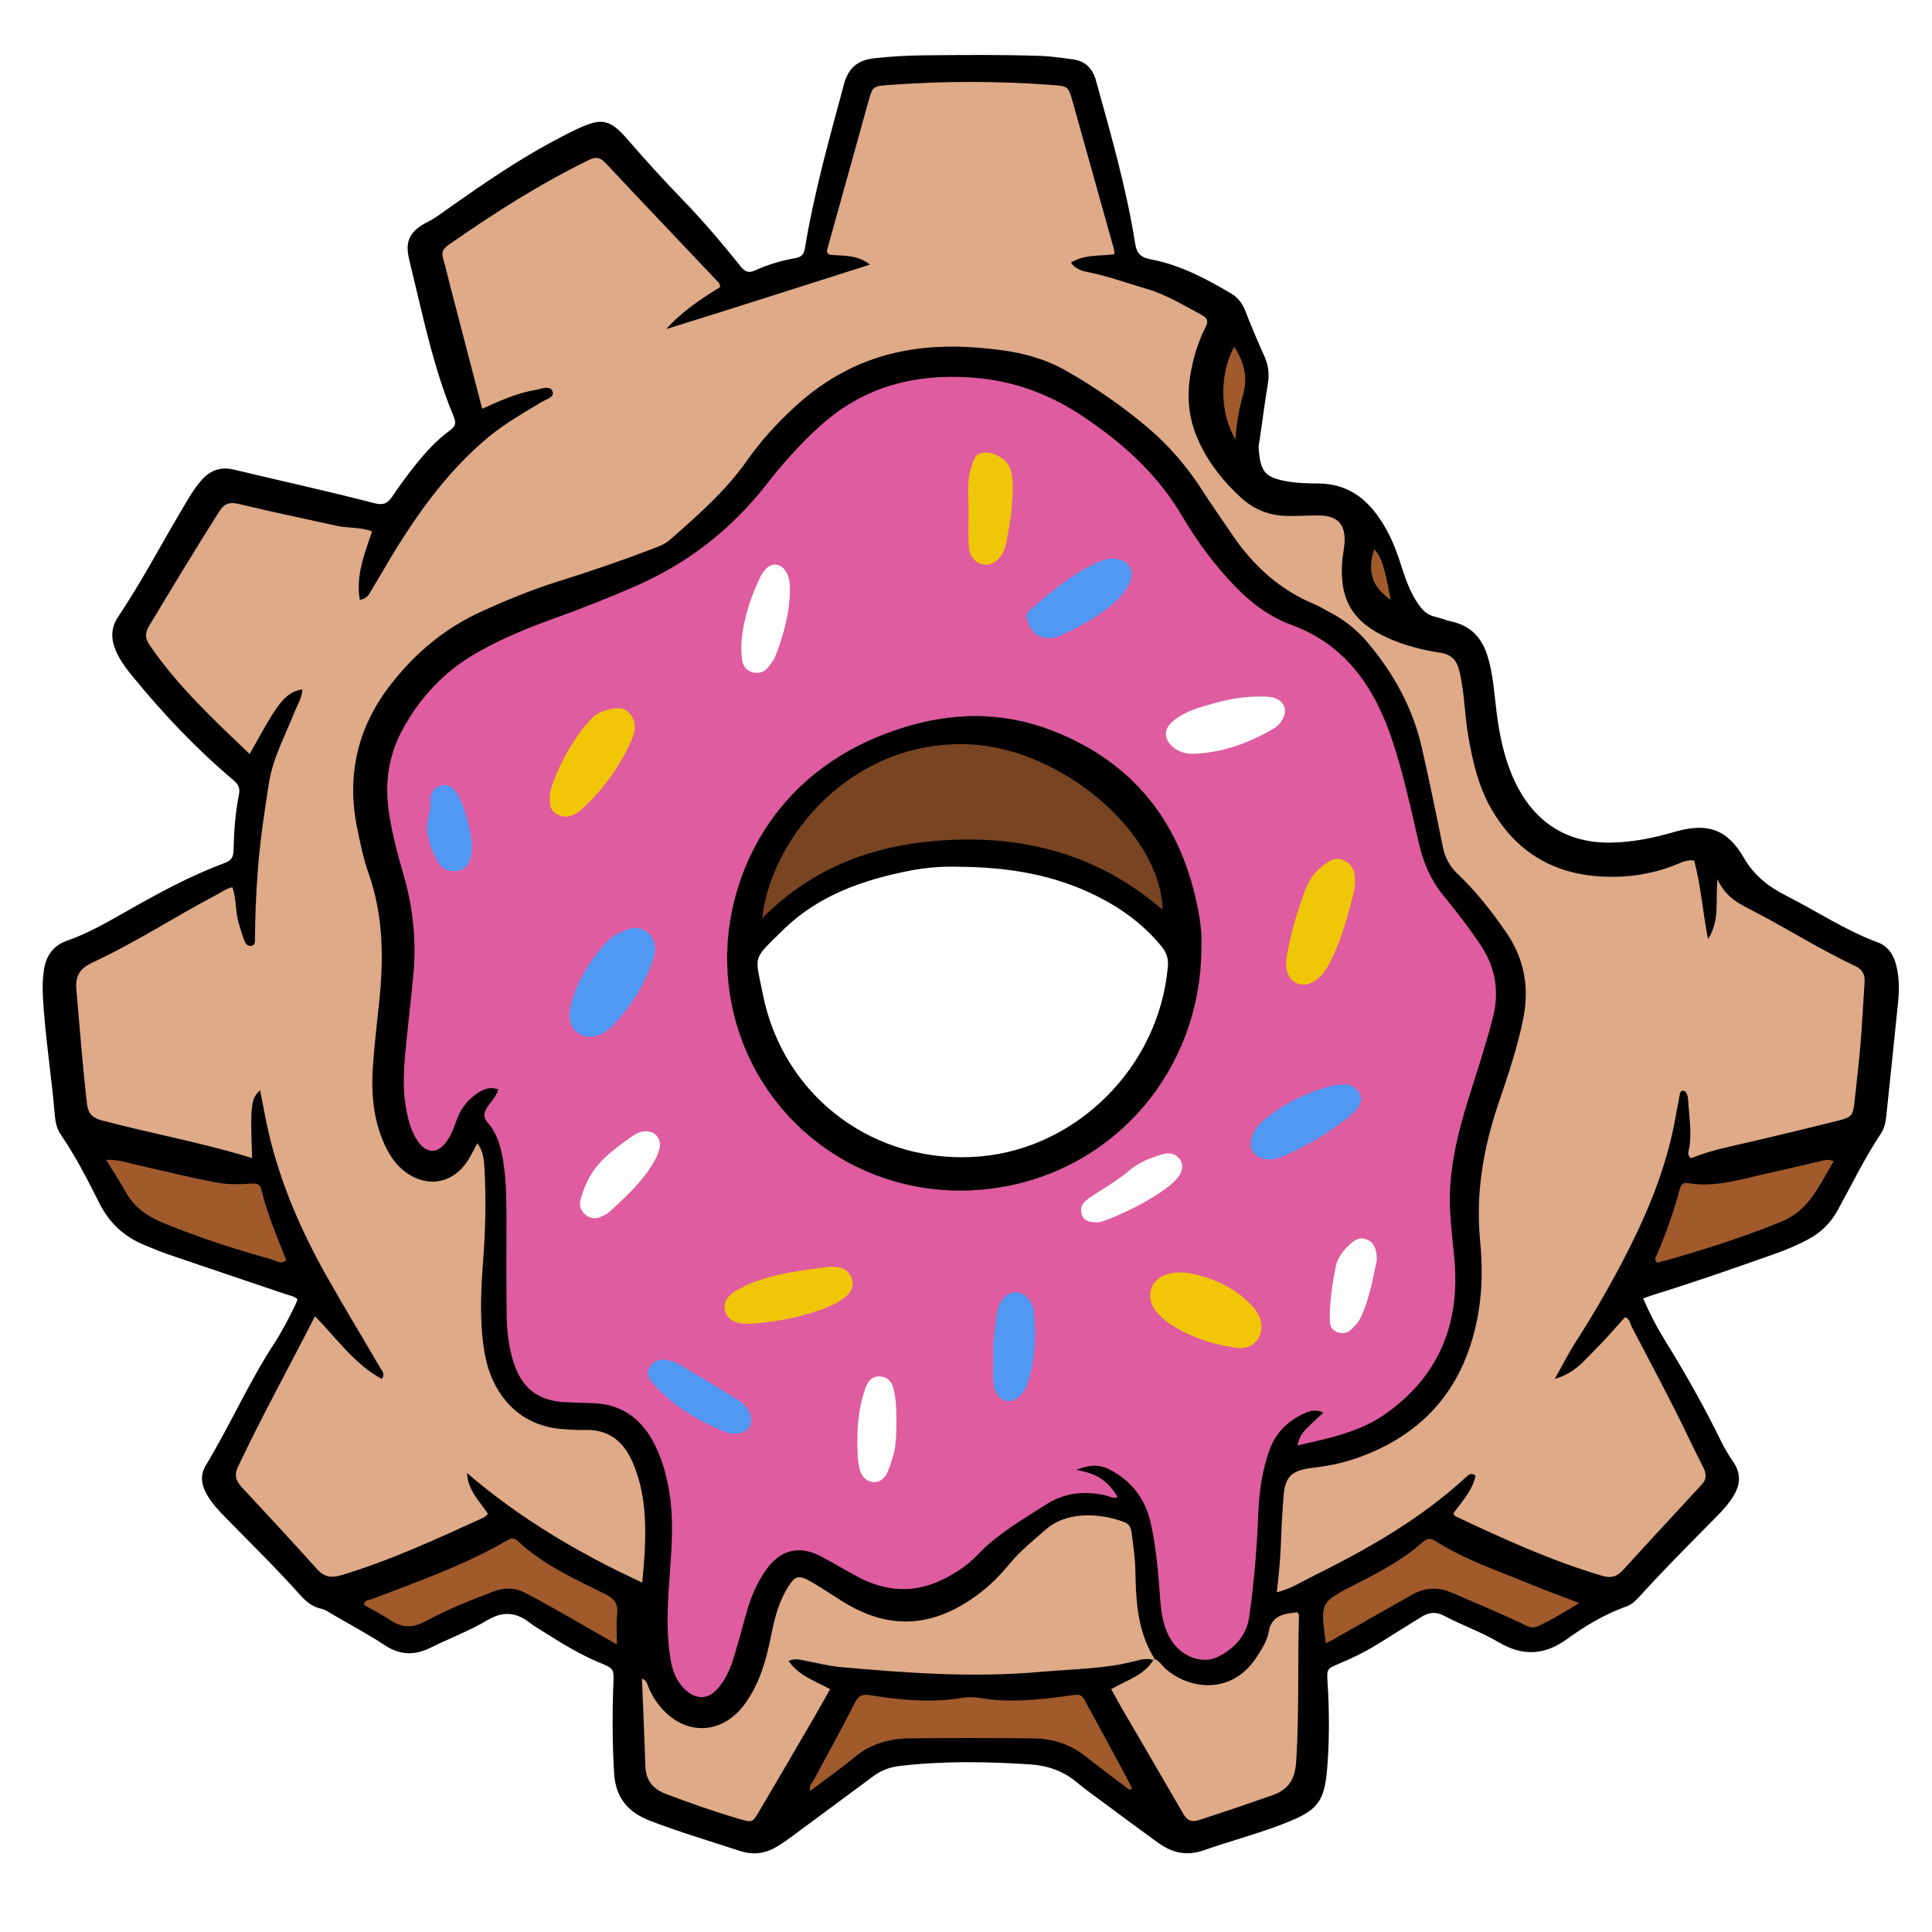
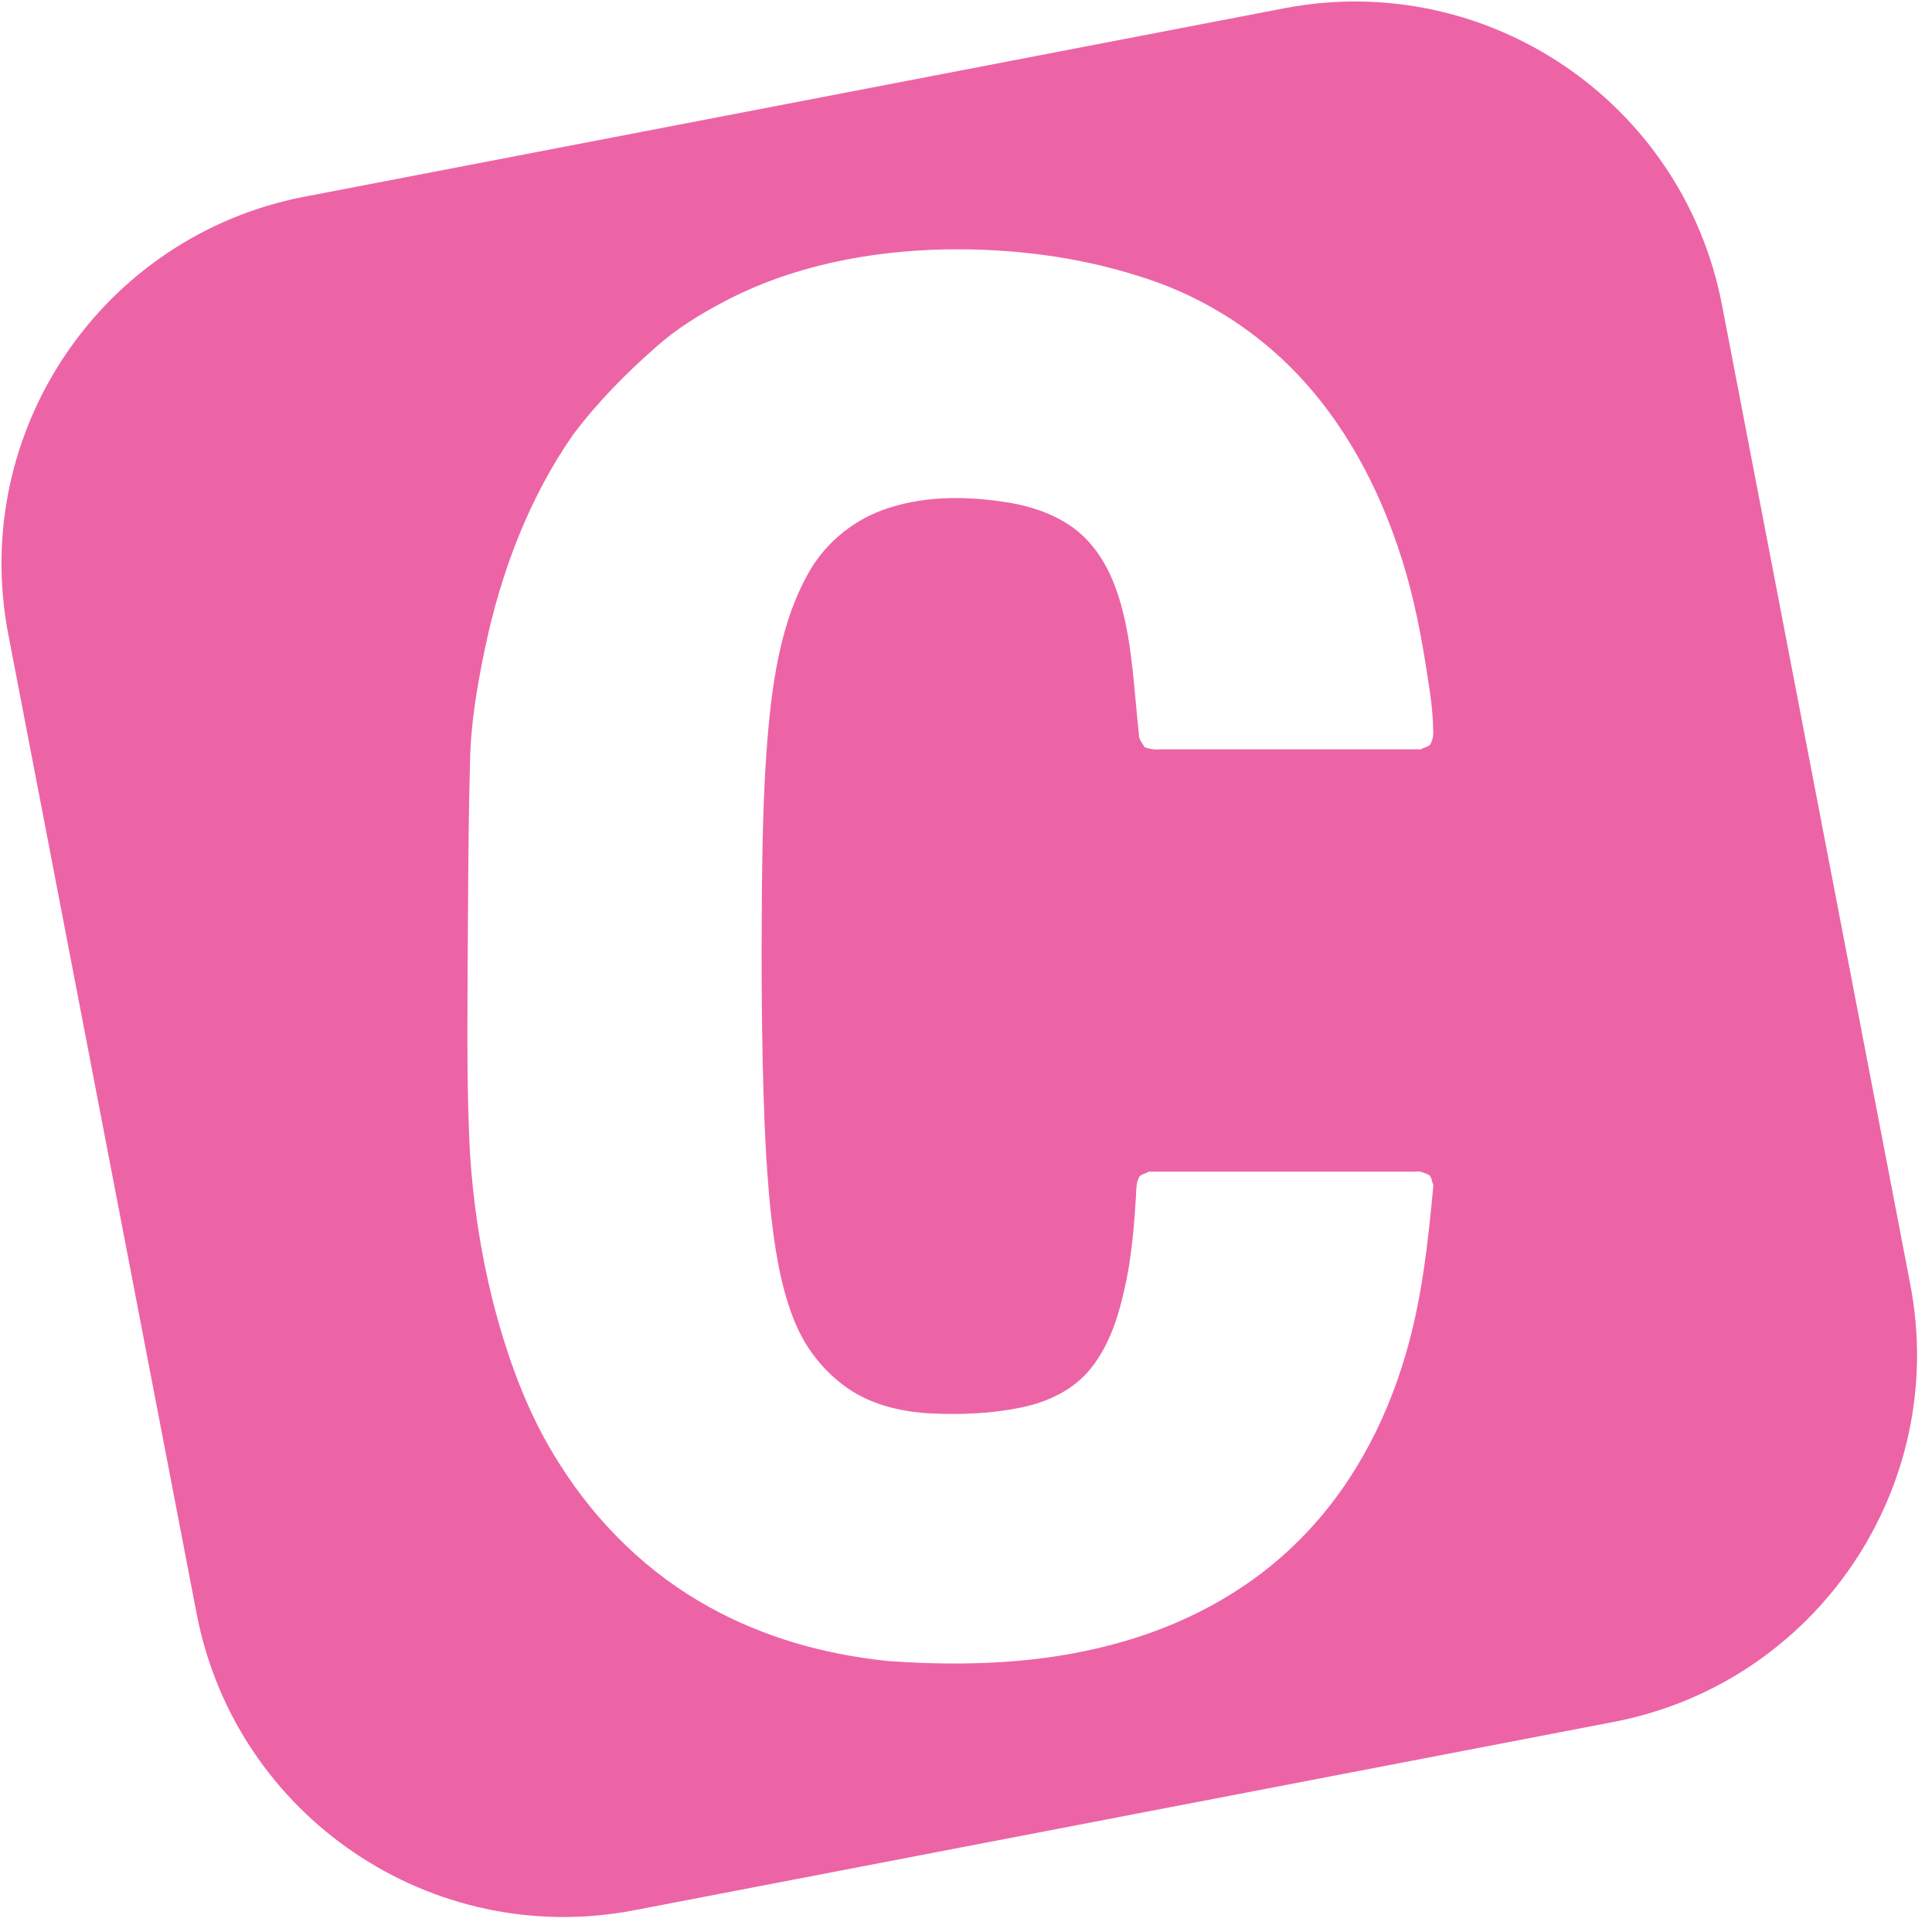
- <svg xmlns="http://www.w3.org/2000/svg" width="2666.667" height="2666.667">
-   <defs>
-     <clipPath clipPathUnits="userSpaceOnUse" id="a">
-       <path d="M0 2000h2000V0H0z" />
-     </clipPath>
-   </defs>
-   <g clip-path="url(#a)" transform="matrix(1.33333 0 0 -1.33333 0 2666.667)">
-     <path d="M1016.354 1943.102c-20.336.03-40.674-.164-61.008-.39-16.776-.187-33.526-1.129-50.292-3.016-17.564-1.98-26.922-10.195-31.505-27.258-15.032-55.991-30.791-111.79-40.247-169.09-1.022-6.195-3.045-9.3-9.746-10.48-14.416-2.536-28.536-6.749-41.877-12.775-6.933-3.133-10.564-1.342-14.94 4.12-19.325 24.13-39.346 47.69-60.893 69.888-19.273 19.857-37.81 40.369-55.936 61.27-18.472 21.3-26.606 23.133-52.187 11.216-9.325-4.346-18.43-9.189-27.487-14.08-35.852-19.359-69.339-42.418-102.637-65.767-7.987-5.599-15.71-11.841-24.369-16.16-24.106-12.025-23.159-25.322-18.869-42.695 13.234-53.613 23.937-108.013 45.38-159.255 3.051-7.295 1.054-10.513-4.48-14.582-13.625-10.028-24.994-22.487-35.46-35.677-8.079-10.184-15.865-20.644-23.092-31.442-4.935-7.37-8.778-10.536-19.311-7.803-48.24 12.513-96.96 23.167-145.44 34.77-13.724 3.284-24.494-.918-33.47-11.07-7.589-8.582-13.215-18.528-19.023-28.312-22.408-37.745-42.83-76.667-67.274-113.202-7.272-10.868-7.528-22.246-2.654-34.08 4.19-10.167 10.694-18.826 17.564-27.233 31.643-38.716 65.861-74.973 104.112-107.234 5.189-4.376 7.569-8.182 6.2-15.014-3.84-19.187-5.257-38.702-5.647-58.213-.146-7.212-2.706-10.507-9.233-12.927-36.21-13.425-69.922-31.962-103.386-51.011-19.306-10.989-38.608-22.018-59.725-29.385-14.21-4.963-21.708-15.44-23.923-30.104-1.386-9.165-1.605-18.33-1.11-27.572 2.21-41.187 8.938-81.922 12.345-122.988.582-6.99 2.022-13.99 6.149-20.027 15.34-22.433 27.736-46.612 39.842-70.786 10.611-21.195 26.25-35.388 47.745-43.997 7.54-3.02 14.984-6.322 22.658-8.942 41.007-13.998 82.066-27.837 123.125-41.674 4.084-1.377 8.522-1.86 11.788-5.25-.808-1.977-1.514-4.028-2.455-5.963-6.638-13.646-13.556-27.134-21.865-39.88-26.377-40.465-45.807-84.834-70.74-126.117-6.31-10.448-4.295-20.839 1.593-30.793 5.005-8.466 11.614-15.661 18.456-22.637 26.203-26.718 52.903-52.95 77.89-80.838 5.9-6.588 12.537-12.055 21.42-13.963 4.388-.946 7.88-3.497 11.607-5.684 18.23-10.689 36.933-20.653 54.568-32.249 15.888-10.445 31.022-10.538 47.517-2.3 19.383 9.68 39.942 17.259 58.475 28.298 16.562 9.864 30.107 8.222 44.317-2.897 4.678-3.662 9.943-6.576 14.973-9.78 18.299-11.647 36.789-22.917 56.927-31.253 14.912-6.173 14.854-6.369 14.25-21.822-1.2-30.905-1.113-61.766.767-92.681 1.547-25.425 14.359-40.484 37.66-49.39 30.41-11.625 61.56-20.829 92.428-30.977 14.82-4.872 27.616-2.473 40.137 5.411 4.585 2.884 9.026 6.014 13.384 9.23 28.354 20.92 56.697 41.856 84.978 62.88 8.052 5.986 16.944 9.202 26.919 10.387 44.884 5.325 89.81 4.549 134.79 1.677 18.416-1.175 34.823-6.83 49.088-18.905 8.676-7.343 18.067-13.852 27.214-20.631 18.734-13.873 37.421-27.816 56.319-41.464 14.335-10.355 29.287-14.277 47.259-8 26.061 9.103 52.828 16.207 78.704 25.958 41.54 15.652 47.204 23.433 49.916 67.532 1.633 26.57 1.481 53.11-.21 79.67-.933 14.7-.782 14.86 11.969 20.163 15.556 6.467 30.496 14.04 44.7 23.118 13.244 8.463 26.708 16.57 40.001 24.955 7.876 4.967 15.092 6.127 24.173 1.308 18.166-9.637 37.898-16.48 55.538-26.919 25.432-15.042 47.788-14.28 72.058 3.34 18.671 13.553 38.944 25.507 61.07 33.429 5.788 2.07 9.992 6.427 14 10.866 25.82 28.593 53.202 55.678 80.182 83.146 6.475 6.59 12.56 13.531 17.207 21.563 6.55 11.316 6.87 22.423-.734 33.613-4.554 6.709-8.88 13.667-12.425 20.944-17.83 36.58-37.868 71.918-59.272 106.497-7.994 12.917-14.942 26.357-21.799 42.132 4.595 1.615 8.081 2.972 11.644 4.077 41.92 12.997 83.337 27.471 124.703 42.109 11.758 4.164 23.213 9.007 34.258 14.862 13.301 7.053 23.396 16.87 30.756 30.262 14.612 26.576 27.86 53.94 44.69 79.272 3.688 5.551 4.99 11.972 5.669 18.482 4.116 39.36 8.248 78.721 12.226 118.097 1.258 12.459 1.162 24.907-1.81 37.207-2.707 11.193-8.45 20.24-19.502 24.331-33.259 12.31-62.664 32.023-94.028 47.948-18.706 9.5-33.548 20.775-44.597 39.876-17.405 30.09-38.544 36.14-71.705 26.429-20.852-6.107-41.777-10.408-63.805-11.025-57.652-1.603-88.583 31.968-104.451 70.212-8.59 20.699-12.955 42.4-15.743 64.542-2.436 19.328-3.499 38.861-9.193 57.724-5.825 19.27-17.44 32.012-37.594 36.362-5.808 1.254-11.355 3.71-17.155 4.999-7.403 1.638-12.138 6.025-16.476 12.072-10.023 13.96-14.868 30.024-20.049 45.976-6.072 18.703-14.155 36.173-26.668 51.656-14.988 18.545-33.868 28.092-57.672 28.19-11.386.045-22.752.35-34.015 2.529-21.142 4.094-26 9.948-27.553 35.043-.13 2.111.615 4.277.921 6.421 2.854 19.847 5.38 39.747 8.681 59.515 1.681 10.063.397 19.192-3.745 28.427-6.872 15.314-13.497 30.757-19.536 46.41-3.08 7.985-7.572 14.066-14.94 18.42-26.154 15.448-52.89 29.572-83.108 35.279-9.492 1.794-14.32 5.328-16.031 16.123-9.084 57.352-25.146 113.099-40.631 168.964-3.621 13.062-11.45 20.427-24.855 22.083-10.755 1.329-21.43 3.054-32.323 3.417-20.335.677-40.668.932-61.004.962zm-4.788-684.402c25.976-.223 52.054-5.017 78.144-15.208 84.977-33.198 133.54-96.624 150.563-185.305 2.66-13.862 4.118-27.884 3.406-39.595-.573-127.966-91.857-232.178-215.784-248.785-143.014-19.162-268.77 84.852-274.968 228.585-3.573 82.8 38.433 192.186 159.149 240.238 32.863 13.081 66.092 20.357 99.49 20.07z" />
-     <path d="M984.352 1609.92c-50.418-.26-95.663-15.112-134.633-50.195-20.15-18.143-38.404-38.243-55.088-59.733-36.278-46.733-81.34-82.372-135.565-106.242-28.293-12.454-57.059-23.733-86.143-34.21-26.554-9.568-52.66-20.27-77.31-34.09-34.484-19.335-60.795-46.858-79.416-81.674-14.049-26.263-17.9-54.274-13.76-83.592 3.193-22.62 9.18-44.575 15.496-66.46 9.736-33.711 13.271-68.047 9.96-102.991-2.044-21.588-4.604-43.126-6.76-64.701-2.318-23.203-5.039-46.429-1.35-69.74 2.132-13.457 5.122-26.786 13.086-38.132 8.82-12.57 20.07-12.571 29.086-.332 4.86 6.598 7.863 14.23 10.458 21.95 3.573 10.63 9.9 19.37 18.6 26.142 6.76 5.26 14.16 9.92 24.847 6.403-2.152-8.093-8.355-13.068-11.976-19.437-3.022-5.32-3.71-9.576.704-14.641 11.157-12.8 14.76-28.59 17.007-44.925 2.527-18.344 2.669-36.756 2.676-55.199.016-32.54-.242-65.085.188-97.62.24-17.907 1.958-35.788 7.889-52.877 8.784-25.324 25.362-37.703 51.987-39.127 9.746-.521 19.512-.775 29.268-1.062 31.791-.933 52.556-17.947 65.508-45.63 7.853-16.786 12.337-34.653 14.715-53.067 4.625-35.835-.747-71.485-2.297-107.164-.855-19.64-.602-39.018 2.473-58.328 1.893-11.875 5.674-23.112 14.826-31.866 11.89-11.374 24.496-11.104 34.921 1.54 6.968 8.45 11.826 18.242 15.032 28.66 4.622 15.017 8.82 30.166 12.927 45.334 4.713 17.413 11.196 34.051 21.832 48.711 14.882 20.516 34.695 24.916 56.894 12.923 12.4-6.7 24.538-13.888 36.957-20.55 29.664-15.91 59.595-17.908 90.267-2.259 12.745 6.502 24.435 14.295 34.173 24.557 20.443 21.552 45.932 36.12 70.5 51.918 19.209 12.35 40.311 14.947 62.526 9.627 3.61-.863 7.338-3.365 12.023-1.85-4.62 8.827-10.581 14.89-17.921 19.816-7.018 4.713-15.13 6.576-24.855 8.692 16.535 6.102 25.63 5.664 38.858-2.101 20.8-12.21 33.402-30.509 38.482-53.971 5.524-25.498 7.72-51.425 9.547-77.389 1.115-15.812 3.454-31.346 12.732-44.796 10.825-15.694 31.335-23.173 47.067-15.367 17.076 8.472 29.689 21.875 32.492 41.785 4.99 35.44 7.92 71.07 9.307 106.858.863 22.247 4.005 44.3 11.59 65.427 6.393 17.814 18.885 30.122 35.876 37.86 6.016 2.74 12.518 4.566 19.864.766-23.18-21.18-23.356-21.4-26.809-33.882 7.476 1.721 14.81 3.373 22.127 5.102 23.858 5.636 47.435 12.618 67.717 26.68 56.57 39.219 78.887 94.246 72.563 161.89-1.462 15.649-3.307 31.278-4.268 46.96-2.575 41.895 7.486 81.777 19.864 121.286 8.43 26.894 17.349 53.632 24.309 80.982 6.822 26.799 2.97 51.343-12.352 74.539-11.99 18.153-25.365 35.201-39.039 52.028-12.954 15.939-20.606 33.893-25.216 53.898-8.148 35.36-15.787 71.03-27.14 105.413-17.917 54.27-47.44 99.641-104.85 120.71-22.068 8.098-40.933 21.99-57.465 38.98-21.706 22.305-40.042 47.222-55.751 73.857-25.148 42.64-60.399 74.481-100.957 101.912-35.498 24.006-73.317 38.084-116.38 41.232-7.41.542-14.718.8-21.92.763zm27.214-351.22c25.976-.223 52.054-5.017 78.144-15.208 84.977-33.198 133.54-96.624 150.563-185.305 2.66-13.862 4.118-27.884 3.406-39.595-.573-127.966-91.857-232.178-215.784-248.785-143.014-19.162-268.77 84.852-274.968 228.585-3.573 82.8 38.433 192.186 159.149 240.238 32.863 13.081 66.092 20.357 99.49 20.07z" fill="#df5ca0" />
-     <path d="M1004.489 1915.195c-28.166 0-56.331-1.065-84.495-3.185-16.407-1.235-16.644-1.427-20.974-16.937a92271.722 92271.722 0 01-42.729-153.468c-.397-1.435-.596-3.19 2.323-5.308 13.092-1.402 28.54.566 41.94-10.214-69.925-22.116-139.42-44.623-210.897-66.736 16.824 18.764 36.552 31.467 56.046 43.646-.876 2.406-.968 3.628-1.622 4.32-39.142 41.359-78.448 82.568-117.393 124.113-5.453 5.815-9.974 6.45-16.897 3.063-51.313-25.09-99.279-55.634-145.96-88.362-5.22-3.658-7-7.403-5.145-13.616 2.79-9.338 4.832-18.897 7.29-28.338 10.914-41.912 21.86-83.817 33.208-127.312 19.192 8.726 36.593 16.407 55.42 19.54 5.896.98 14.728 5.097 17.39-1.541 2.419-6.042-6.945-8.318-11.633-11.162-18.55-11.248-37.45-21.943-54.25-35.806-38.984-32.159-68.648-72.11-95.185-114.599-8.9-14.252-17.07-28.954-25.85-43.285-2.65-4.325-4.514-9.924-12.607-10.918-4.333 25.171 4.924 47.665 12.662 70.82-12.413 4.693-24.64 3.143-36.175 5.702-33.862 7.522-67.85 14.51-101.561 22.64-9.434 2.277-14.929.877-20.218-7.435-25.04-39.348-49.103-79.286-73.102-119.273-4.27-7.116-3.652-12.789.815-19.337 28.915-42.395 66.18-76.997 103.563-112.822 7.72 13.616 14.527 26.467 22.123 38.833 11.895 19.36 20.165 26.286 32.508 28.168-.491-9.074-5.404-16.427-8.537-24.298-9.603-24.137-22.24-47.228-26.285-73.282-4.495-28.92-8.86-57.86-11.158-87.08-1.915-24.347-3.018-48.706-3.152-73.12-.015-3.092.426-7.117-3.885-7.751-3.716-.551-6.029 2.33-7.184 5.47-2.05 5.571-3.617 11.32-5.466 16.967-4.046 12.36-2.37 25.824-6.842 38.176-6.061-.986-10.32-4.559-15.072-7.047-43.698-22.909-85.084-50.107-129.892-70.872-12.934-5.994-17.753-13.832-16.565-27.579 3.405-39.423 6.432-78.87 10.896-118.207 1.198-10.559 5.835-15.037 15.334-17.56 51.663-13.732 104.401-23.097 155.71-39.028-2.004 54.73-1.242 61.503 8.322 70.189 3.146-15.727 5.723-31.15 9.359-46.319 12.345-51.524 33.289-99.67 59.187-145.66 18.082-32.11 37.254-63.605 55.777-95.47 1.729-2.974 5.346-5.954 1.607-11.397-28.414 15.343-46.57 41.934-69.21 64.915-26.891-53.059-55.097-103.676-79.772-156.137-4.447-9.456-1.237-15.178 4.666-21.552 25.8-27.848 51.755-55.56 77.042-83.872 7.735-8.661 15.118-9.606 25.81-6.38 51.069 15.405 99.24 37.8 147.563 59.868 1.354.617 2.306 2.107 3.8 3.531-8.721 13.176-20.948 24.424-21.696 42.283 54.406-46.821 115.006-82.735 181.35-113.442 2.919 29.819 4.954 57.78.895 85.819-1.867 12.88-5.254 25.525-10.284 37.56-9.172 21.946-24.483 35.307-49.676 34.598-7.575-.214-15.191.251-22.758.822-28.98 2.189-51.636 15.201-67.086 40.037-7.838 12.602-12.255 26.53-14.6 41.107-5.038 31.31-3.423 62.698-1.066 94.112 2.358 31.399 3.091 62.846 1.327 94.3-.495 8.885-1.167 17.89-7.39 26.458-3.722-6.834-6.447-12.726-9.952-18.116-15.544-23.883-41.9-28.444-64.705-11.512-9.9 7.348-16.326 17.255-21.36 28.224-11.878 25.888-13.997 53.356-12.102 81.2 1.51 22.166 4.172 44.253 6.487 66.36 4.726 45.16 4.426 89.758-11.032 133.386-5.405 15.25-8.648 31.352-11.862 47.27-11.064 54.806.804 104.454 35.18 148.492 25.075 32.126 55.541 57.685 92.873 74.771 26.656 12.2 53.724 23.28 81.716 32.006 32.614 10.166 64.897 21.272 96.8 33.499 6.071 2.327 12.116 4.493 17.169 8.942 28.897 25.455 57.924 50.682 80.274 82.604 14.343 20.48 31.345 38.927 49.762 55.759 32.252 29.486 69.576 49.385 113.028 57.425 33.508 6.197 66.828 5.091 100.353.645 23.948-3.178 46.734-9.672 67.683-21.74 29.187-16.815 56.882-35.84 82.674-57.558 23.004-19.37 42.29-41.919 58.46-67.281 9.324-14.62 19.442-28.736 29.102-43.142 21.968-32.75 49.87-58.434 86.762-73.617 4.987-2.054 9.553-5.121 14.387-7.575 15.706-7.974 29.149-18.855 40.41-32.29 26.504-31.615 46.126-66.967 55.386-107.392 7.861-34.318 14.93-68.822 21.917-103.331 2.242-11.062 6.86-20.179 15.102-27.992 19.356-18.352 35.723-39.154 50.808-61.2 18.986-27.74 23.816-57.466 17.203-89.894-5.981-29.32-15.544-57.57-25.146-85.778-15.737-46.223-24.052-93.117-19.389-142.266 2.398-25.282 2.563-50.884-1.869-76.253-13.122-75.123-55.185-125.564-127.555-150.254-14.396-4.912-29.286-7.734-44.424-9.518-21.844-2.58-28.334-9.517-29.713-30.848-.873-13.53-1.891-27.058-2.311-40.605-.582-18.75-2.117-37.452-4.553-57.23 13.883 3.256 23.93 9.91 34.524 15.146 57.989 28.663 114.131 60.243 162.027 104.573 2.38 2.202 4.927 4.302 9.23.958-3.231-15.448-14.09-26.922-23.06-39.13 1.019-1.34 1.48-2.576 2.333-2.98 49.544-23.326 99.29-46.116 152.035-61.637 9.207-2.708 15.25-.734 21.456 6.1 25.88 28.51 52.106 56.709 78.203 85.022.737.798 1.388 1.681 2.178 2.418 6.002 5.594 6.342 11.447 2.547 18.832-10.4 20.247-19.884 40.956-30.214 61.24-14.263 28.02-28.916 55.843-43.543 83.673-1.885 3.586-2.064 8.475-7.122 10.568-10.626-11.62-20.758-23.552-31.817-34.556-11.057-11.004-21.048-23.905-40.945-29.315 8.017 14.295 13.757 25.872 20.712 36.665a1083.207 1083.207 0 0145.327 77.108c27.131 50.885 50.045 103.43 59.607 160.877 1.064 6.402 2.459 12.749 3.609 19.138.39 2.181.692 4.456 3.49 4.456 2.534 0 3.51-2.173 4.254-4.143.566-1.492.844-3.153.933-4.759.928-16.736 4.106-33.406 1.227-50.273-.561-3.294-2.745-7.268 1.858-10.745 12.76 5.181 26.245 8.946 39.997 12.072 37 8.402 73.892 17.313 110.721 26.447 16.366 4.059 16.965 5.338 18.714 21.818 2.056 19.405 4.414 38.787 6.027 58.228 1.749 21.067 2.74 42.191 4.169 63.286.526 7.773-1.749 13.429-9.396 17-35.42 16.54-68.435 37.557-102.999 55.655-15.261 7.992-31.004 14.183-39.864 34.442-2.19-22.88 2.622-42.755-9.783-62.01-5.569 28.435-7.43 55.456-14.376 81.329-7.944.929-13.837-2.39-19.753-4.715-24.13-9.489-49.042-13.255-74.89-11.986-51.921 2.546-90.734 26.298-116.147 71.604-12.92 23.035-18.652 48.384-23.07 74.156-3.853 22.436-3.787 45.376-9.308 67.606-2.657 10.707-8.12 16.603-19.58 18.341-18.77 2.849-37.184 7.643-54.62 15.482-35.97 16.167-49.868 39.397-46.96 78.62.48 6.479 1.907 12.886 2.385 19.366 1.427 19.194-7.056 28.527-26.193 28.68-11.376.092-22.772-.775-34.136-.471-17.426.46-33.007 6.562-45.976 18.165-18.36 16.43-33.492 35.535-44.063 57.893-10.239 21.665-13.218 44.457-9.473 68.214 2.81 17.83 7.759 34.958 15.99 50.992 3.198 6.228 2.124 9.545-4.044 12.817-18.638 9.889-36.556 21.07-57.137 27.044-19.24 5.584-38.073 12.475-57.746 16.68-6.907 1.476-14.795 2.4-20.383 10.416 14.597 8.903 30.17 6.557 44.943 8.633-.188 2.295-.073 3.877-.475 5.319a128022.974 128022.974 0 01-42.493 151.85c-4.71 16.799-4.743 16.838-21.663 18.098a1133.49 1133.49 0 01-84.495 3.152z" fill="#deaa87" />
-     <path d="M1194.003 281.626c-5.4 1.467-10.868 1.046-16.087-.4-32.71-9.054-66.517-8.855-99.919-11.87-69.949-6.314-139.702-1.326-209.366 5.053-11.266 1.031-22.338 4.137-33.536 6.084-5.646.982-11.336 3.468-18.751.048 10.734-15.387 27.433-20.707 43.009-29.119-5.848-10.335-11.304-20.216-16.985-29.967-18.83-32.312-37.647-64.635-56.66-96.839-6.848-11.597-7.09-11.436-20.41-7.561-25.509 7.423-50.521 16.265-75.393 25.598-13.701 5.141-21.273 13.828-21.774 28.75-1.014 30.097-2.357 60.185-3.59 90.872 4.974-1.739 5.259-5.171 6.416-7.99 2.897-7.06 6.586-13.663 11.349-19.64 25.652-32.17 65.306-31.355 89.204 2.049 14.504 20.269 21.399 43.623 26.215 67.707 3.513 17.582 7.506 34.977 16.802 50.651 8.352 14.082 11.887 15.302 25.742 7.162 10.74-6.311 21.127-13.224 31.683-19.854 51.93-32.624 98.57-25.199 143.081 9.056 11.196 8.616 21.097 18.787 30.046 29.673 11.117 13.525 24.62 24.325 37.7 35.722 24.41 21.27 62.804 15.08 81.808 7.146 4.658-1.943 6.205-5.767 6.784-10.244 1.178-9.132 2.468-18.256 3.296-27.42.632-7.01.705-14.08.889-21.123.762-28.912 3.749-57.279 19.788-82.52l-1.341-1.024" fill="#deaa87" />
-     <path d="M1195.344 282.65c4.693-1.986 7.19-6.438 10.753-9.684 23.855-21.73 68.477-28.464 94.483 11.246 5.383 8.216 11.077 16.668 12.67 26.197 2.217 13.229 10.34 17.89 21.932 19.6 2.63.388 5.277.67 7.715.977.81-1.39 1.82-2.308 1.797-3.194-1.472-50.404.345-100.854-2.869-151.262-1.147-18.002-7.581-29.03-24.972-35.08-25.085-8.722-50.143-17.448-75.467-25.47-8.73-2.766-12.693-.164-16.741 6.86-20.589 35.694-41.482 71.214-62.212 106.828-4.069 6.99-7.9 14.119-12.113 21.673 15.573 9.308 33.827 13.9 43.686 30.287.473.3.92.641 1.338 1.021" fill="#deaa87" />
-     <path d="M1169.444 147.039c-15.068 11.441-30.352 22.611-45.143 34.4-15.93 12.69-34.172 18.775-54.119 18.984-42.783.453-85.578.516-128.36.048-20.939-.227-40.405-5.602-57.18-19.47-14.571-12.045-30.075-22.96-45.95-34.971-1.57 5.89 2.333 8.736 4.16 12.159 14.008 26.27 28.605 52.241 41.954 78.839 4.062 8.095 8.385 9.368 16.492 8.065 31.58-5.073 63.269-8.063 95.218-2.647 5.773.978 12.008.822 17.801-.162 30.868-5.254 61.472-1.912 92.043 2.336 13.02 1.811 12.88 2.133 18.902-9.024 12.34-22.863 24.804-45.656 37.162-68.507 3.273-6.055 6.35-12.214 9.519-18.327-.833-.573-1.666-1.15-2.499-1.723M638.603 297.595c-23.689 13.596-43.714 25.196-63.852 36.6a958.015 958.015 0 01-31.356 16.978c-10.66 5.52-21.3 5.593-32.775 1.2-23.772-9.104-47.463-18.417-69.783-30.614-12.778-6.983-24.054-7.343-36.23.74-8.961 5.949-18.637 10.82-27.92 16.127.675 5.569 5.313 4.85 8.506 6.077 47.445 18.216 95.553 34.924 139.724 60.629 4.515 2.624 7.444 2.755 11.316-.846 26.178-24.34 58.387-38.935 89.886-54.473 9.65-4.761 14.047-10.184 12.708-21.175-1.1-9.029-.224-18.294-.224-31.243M1372.594 298.789c-5.916 42.25-5.941 42.3 28.845 60.208 24.552 12.642 49.174 25.144 70.135 43.548 4.245 3.73 8.03 6.28 14.154 2.353 30.732-19.706 65.342-31.064 98.761-44.942 15.84-6.578 32.008-12.365 50.216-19.35-14.916-9.442-28.11-17.17-41.995-23.843-7.113-3.417-12.539.295-18.303 3.04-23.443 11.167-47.479 20.966-71.26 31.338-14.927 6.51-28.267 5.418-41.731-2.171-26.862-15.133-53.611-30.468-80.415-45.702-2.277-1.293-4.625-2.468-8.407-4.479M1898.262 797.832c-14.736-24.059-25.027-50.626-53.902-62.357-42.136-17.119-85.3-30.909-128.713-42.665-4.334 3.767-1.15 6.58-.036 9.223 8.863 20.968 16.63 42.317 22.522 64.312 1.338 5 2.445 10.048 9.086 8.913 29.34-5.023 56.811 4.595 84.723 10.629 17.445 3.772 34.81 7.934 52.183 12.04 4.193.992 8.269 2.595 14.137-.095M109.775 799.389c12.726.425 21.387-2.944 30.222-4.894 28.492-6.286 56.723-13.69 85.48-18.85 11.937-2.142 23.724-1.586 35.57-.921 5.164.29 8.224-.768 9.497-6.092 6.044-25.277 16.344-49.122 25.732-73.125-5.503-4.829-10.148-.672-14.16.45-38.552 10.783-76.637 23.015-113.705 38.279-16.532 6.807-30.08 16.666-38.855 32.735-5.639 10.324-12.232 20.128-19.78 32.418M1278.988 1544.95c-16.66 27.946-16.59 67.749-1.349 96.267 9.774-15.501 14.507-31.044 9.379-49.117-4.092-14.436-6.955-29.235-8.03-47.15M1439.672 1379.01c-19.627 13.483-24.461 29.633-17.083 52.64 7.775-9.091 10.397-17.076 17.083-52.64" fill="#a05a2c" />
-     <path d="M1011.566 1258.7c-33.398.287-66.627-6.989-99.49-20.07-120.716-48.052-162.722-157.438-159.149-240.238 6.198-143.733 131.954-247.747 274.968-228.586 123.927 16.608 215.21 120.82 215.784 248.786.712 11.71-.746 25.733-3.406 39.595-17.023 88.681-65.586 152.107-150.563 185.305-26.09 10.19-52.168 14.986-78.144 15.209zm-25.519-155.856c1.698 0 3.32-.048 4.855-.103 53.933-.27 100.499-8.484 144.094-30.145 25.992-12.916 49.008-29.685 67.48-52.437 5.129-6.321 7.243-12.568 6.51-20.778-9.32-104.74-94.718-187.684-193.786-196.474-108.084-9.592-204.207 60.298-225.585 168.239-8.118 40.986-11.14 34.344 20.18 65.386 36.787 36.452 83.637 52.853 133.347 62.405 15.432 2.966 31.022 3.994 42.905 3.907z" fill="#010000" />
-     <path d="M1282.694 604.44c-27.471 3.364-51.386 11.534-72.914 26.013-4.443 2.99-8.48 6.832-12.028 10.873-13.943 15.883-6.738 36.807 14.122 40.498 6.306 1.117 13.166 1.359 19.411.151 24.398-4.723 46.439-14.431 63.97-32.803 3.81-3.988 7.079-8.326 8.9-13.467 6.163-17.37-5.075-32.29-21.461-31.266" fill="#f0c607" />
-     <path d="M677.982 1014.735c-1.112-4.155-1.912-8.428-3.394-12.446-8.72-23.676-22-44.653-39.167-63-12.006-12.83-25.785-15.85-36.243-9.28-9.504 5.972-12.141 16.757-7.068 33.702 6.94 23.195 19.4 43.379 35.847 61.02 5.929 6.357 13.453 10.059 21.877 13.159 15.805 5.813 29.852-6.684 28.148-23.156" fill="#5099f2" />
-     <path d="M1402.65 1088.067c.249-8.711-2.386-16.517-4.434-24.32-5.365-20.44-11.583-40.611-21.142-59.61-3.73-7.413-8.375-14.084-15.01-18.928-13.659-9.972-29.23-2.67-30.627 14.172-.45 5.423.604 10.722 1.618 16.09 4.022 21.361 10.343 42.023 17.793 62.395 3.815 10.43 9.613 19.069 18.619 25.895 6.809 5.159 13.195 9.852 22.008 5.474 8.91-4.432 11.786-12.157 11.175-21.168" fill="#f0c608" />
-     <path d="M569.178 1177.859c.362 1.467.953 5.236 2.209 8.772 8.98 25.29 21.88 48.24 39.869 68.379 7.179 8.037 16.507 10.468 26.031 11.72 11.598 1.528 20.244-8.207 19.87-20.502-.172-5.612-2.588-10.498-4.8-15.418-11.27-25.045-27.317-46.716-46.974-65.777-2.326-2.252-4.794-4.456-7.51-6.187-6.768-4.318-13.791-6-21.416-1.669-7.478 4.245-7.68 11.155-7.28 20.682" fill="#f0c607" />
-     <path d="M778.137 629.702c-2.708 0-5.428-.161-8.126.028-10.76.762-17.919 5.75-19.466 13.93-1.797 9.49 3.649 15.5 10.974 19.849 6.024 3.57 12.383 6.761 18.933 9.225 24.504 9.215 50.344 12.272 76.07 15.694 2.666.355 5.419.191 8.121.08 8.437-.349 14.658-4.514 17.287-12.37 2.497-7.46-.8-13.628-6.653-18.66-5.02-4.316-10.772-7.35-16.751-9.835-25.727-10.679-52.742-15.81-80.39-17.941" fill="#f0c608" />
-     <path d="M1304.776 1278.962c1.565-.083 6.524.194 11.268-.69 13.739-2.556 18.296-14.214 10.065-25.48-1.885-2.574-4.318-5.05-7.036-6.658-25.488-15.065-52.641-25.083-82.538-26.444-8.437-.385-16.11 1.71-22.597 7.3-9.343 8.05-9.36 18.273.08 26.278 12.354 10.473 27.618 14.476 42.723 18.709 14.62 4.099 29.456 6.978 48.035 6.985" fill="#fefefe" />
-     <path d="M1151.053 1421.732c16.892-.307 24.303-11.192 18.669-24.348-4.132-9.637-11.11-17.32-19.195-23.87-15.69-12.707-33.102-22.682-51.491-30.825-17.947-7.944-31.575-1.095-36.206 17.282-.973 3.873.891 6.276 3.35 8.44 21.597 19.024 43.736 37.285 70.153 49.506 5.528 2.557 11.238 3.91 14.72 3.815M1314.418 799.648c-16.041.194-23.5 11.784-17.581 25.73 3.729 8.794 10.815 14.982 18.157 20.404 19.789 14.613 41.691 25.015 65.765 30.521 3.13.717 6.411.833 9.635 1.09 7.962.629 13.805-3.108 17.144-9.912 3.357-6.842-.277-12.657-4.827-17.58-7.4-8.004-16.673-13.738-25.495-19.964-13.747-9.698-28.515-17.654-43.835-24.577-6.421-2.901-12.987-5.397-18.963-5.712" fill="#5098f1" />
-     <path d="M1002.695 1471.33c-.03 14.55-2.063 29.305 2.464 43.593 2.282 7.2 3.329 15.516 12.994 16.497 10.951 1.112 24.41-6.852 27.443-16.11 4.33-13.218 2.627-26.942 1.807-40.351-.758-12.35-3.586-24.587-5.715-36.837-.55-3.163-1.585-6.334-2.931-9.253-4.2-9.106-12.66-14.552-20.264-13.376-8.07 1.248-14.854 8.165-15.589 18.47-.888 12.398-.209 24.906-.209 37.367" fill="#f0c608" />
-     <path d="M1028.328 593.763c-.934 16.424 1.806 31.354 3.782 46.351.143 1.072.254 2.157.503 3.206 2.745 11.492 10.632 19.318 19.132 19.016 8.382-.297 17.26-8.785 18.369-19.887 2.549-25.453 1.711-50.78-6.643-75.346-.521-1.53-1.208-3.017-1.945-4.46-4.336-8.515-12.167-13.892-18.853-12.999-7.26.969-13.565 8.963-14.232 19.35-.551 8.622-.113 17.306-.113 24.77M761.459 515.91c-4.422-.186-8.621.76-12.663 2.486-26.668 11.392-51.388 25.685-71.056 47.552-4.814 5.354-9.907 10.608-5.35 18.537 4.472 7.789 12.38 9.857 22.67 6.593 9.477-3.01 17.154-9.237 25.614-14.01 13.681-7.723 26.882-16.291 40.354-24.384 5.677-3.41 10.715-7.466 13.966-13.289 6.781-12.141.302-23.276-13.535-23.485" fill="#5098f1" />
-     <path d="M683.31 814.443c-.665-5.919-3.221-11.797-6.533-17.484-11.927-20.488-29.126-36.255-46.441-51.892-2.333-2.106-5.503-3.364-8.425-4.713-6.094-2.81-11.824-1.565-16.557 2.803-4.741 4.376-6.037 9.799-4.077 16.286 4.45 14.716 10.78 28.188 21.922 39.207 9.698 9.587 20.453 17.773 31.684 25.365 4.496 3.04 9.441 5.314 15.21 4.839 7.673-.632 13.036-6.123 13.217-14.411" fill="#fdfdfe" />
-     <path d="M767.373 1332.009c1.367 24.816 8.956 48.311 19.784 70.888 1.384 2.883 3.266 5.674 5.46 7.991 6.48 6.845 15.274 6.04 20.541-1.841 3.4-5.083 4.452-10.899 4.525-16.98.296-24.731-5.997-48.106-14.83-70.883-1.71-4.417-4.823-8.423-7.853-12.162-4.116-5.078-9.856-6.635-16.084-4.879-6.336 1.79-9.915 6.48-10.755 12.879-.629 4.8-.536 9.698-.788 14.987M927.932 532.557c.005-16.633-.073-28.538-3.492-40.08-1.528-5.167-3.07-10.368-5.174-15.313-2.927-6.877-7.753-12.257-15.898-11.305-7.942.928-12.026 6.987-13.717 14.227-1.218 5.216-1.613 10.684-1.84 16.06-.915 21.667.104 43.147 7.16 63.937.52 1.532.845 3.148 1.507 4.615 2.854 6.318 6.93 11.001 14.7 10.41 7.49-.569 11.694-5.005 13.566-11.882 3.158-11.598 3.135-23.51 3.188-30.67" fill="#fefefe" />
-     <path d="M1133.803 734.704c-6.556.15-11.724 1.68-13.825 7.627-1.968 5.568-.63 10.792 3.983 14.652 3.297 2.758 6.907 5.171 10.533 7.496 11.805 7.58 23.855 14.698 34.628 23.883 9.554 8.143 21.245 12.806 33.2 16.44 7.164 2.176 14.034 1.758 19.009-4.86 4.242-5.636 3.158-13.107-3.387-20.548-3.176-3.609-6.998-6.76-10.896-9.61-17.551-12.83-36.852-22.549-56.872-30.81-5.412-2.235-10.984-4.72-16.374-4.27" fill="#fdfdfe" />
-     <path d="M1425.343 695.376c-4.524-19.293-7.594-41.285-17.782-61.22-1.905-3.732-5.214-6.827-8.194-9.907-4.139-4.277-9.413-5.289-14.901-3.387-5.879 2.041-7.819 6.915-7.879 12.796-.191 18.384 2.526 36.474 5.984 54.428 1.663 8.639 6.545 15.808 12.939 21.978 5.687 5.493 11.72 10.443 19.96 6.603 7.735-3.604 9.69-11.017 9.874-21.29" fill="#fefdfe" />
-     <path d="M488.738 1126.215c-.037-21.25-7.375-29.205-21.368-27.73-7.28.767-11.993 4.997-15.06 10.956-7.809 15.186-13.3 30.936-8.02 48.296 1.3 4.278 1.286 8.533 1.215 12.849-.13 7.87 2.708 13.822 10.725 16.069 7.466 2.093 13.052-.936 18.06-10.151 9.21-16.955 11.995-35.69 14.448-50.289" fill="#5098f1" />
-     <path d="M788.998 1049.318c9.066 83.22 92.631 186.01 215.54 180.077 93.79-4.527 196.822-90.641 199.084-171.376-60.216 52.358-130.983 74.421-208.627 72.853-77.357-1.562-148.345-23.04-205.997-81.554" fill="#784421" />
-     <text style="line-height:1.25" x="-679.938" y="-1450.491" transform="scale(1 -1)" font-weight="400" font-size="30" font-family="sans-serif" fill="purple" stroke-width=".75">
-       <tspan x="-679.938" y="-1450.491">CahHub</tspan>
-     </text>
-   </g>
+ <svg xmlns="http://www.w3.org/2000/svg" fill="none" viewBox="0 0 62 62">
+   <path fill-rule="evenodd" clip-rule="evenodd" d="M9.784 6.309C3.276 7.56-.986 13.85.266 20.359L6.31 51.783c1.251 6.508 7.542 10.77 14.05 9.518l31.424-6.042c6.508-1.252 10.77-7.542 9.518-14.05L55.26 9.783C54.007 3.276 47.717-.986 41.209.266L9.783 6.31zM23.233 9.68c2.185-1.15 4.668-1.63 7.122-1.677 2.119-.033 4.255.231 6.275.885a11.784 11.784 0 014.445 2.57c1.786 1.643 3.018 3.813 3.785 6.098.404 1.173.667 2.388.866 3.611l.058.37c.101.63.202 1.261.207 1.9a.788.788 0 01-.083.438c-.037.06-.11.087-.184.114-.045.017-.089.033-.125.057h-8.372a1.047 1.047 0 01-.503-.073c-.02-.04-.044-.08-.07-.12-.054-.085-.109-.17-.104-.275-.038-.345-.07-.692-.101-1.038-.066-.717-.132-1.435-.253-2.146-.19-1.06-.501-2.157-1.232-2.98-.636-.727-1.574-1.101-2.505-1.27-1.302-.22-2.673-.256-3.942.158a4.54 4.54 0 00-2.522 1.995c-.759 1.305-1.075 2.81-1.255 4.294-.231 1.987-.266 3.979-.29 5.974-.018 2.433-.013 4.874.079 7.296.032.815.076 1.603.145 2.41l.036.387.013.14c.13 1.18.298 2.373.727 3.488.043.107.104.253.142.333A4.78 4.78 0 0027 44.4c.804.644 1.842.903 2.855.958.985.048 1.982.008 2.948-.196.828-.176 1.645-.557 2.186-1.227.666-.815.953-1.858 1.162-2.87l.003-.015c.03-.16.066-.35.087-.489.1-.671.167-1.347.203-2.025.01-.078.012-.158.014-.238.006-.182.012-.365.102-.528.04-.06.113-.087.186-.114.044-.017.088-.033.125-.057h8.54c.162-.026.305.04.447.108.057.041.077.117.097.193.012.046.024.092.044.13-.17 1.837-.37 3.686-.898 5.461-.659 2.251-1.813 4.387-3.504 6.03-1.628 1.602-3.717 2.688-5.919 3.26-2.284.608-4.674.69-7.023.534a4.598 4.598 0 01-.283-.025c-1.948-.21-3.873-.755-5.592-1.707-1.97-1.079-3.622-2.697-4.816-4.592-1.047-1.623-1.699-3.465-2.172-5.327a26.466 26.466 0 01-.713-4.715c-.091-1.782-.083-3.566-.074-5.35l.005-1.042.01-1.498c.01-1.547.02-3.095.065-4.642.024-1.23.235-2.447.487-3.649.51-2.413 1.397-4.773 2.81-6.806.778-1.04 1.695-1.97 2.669-2.825.656-.585 1.406-1.05 2.182-1.456z" fill="#ED64A6" />
</svg>
